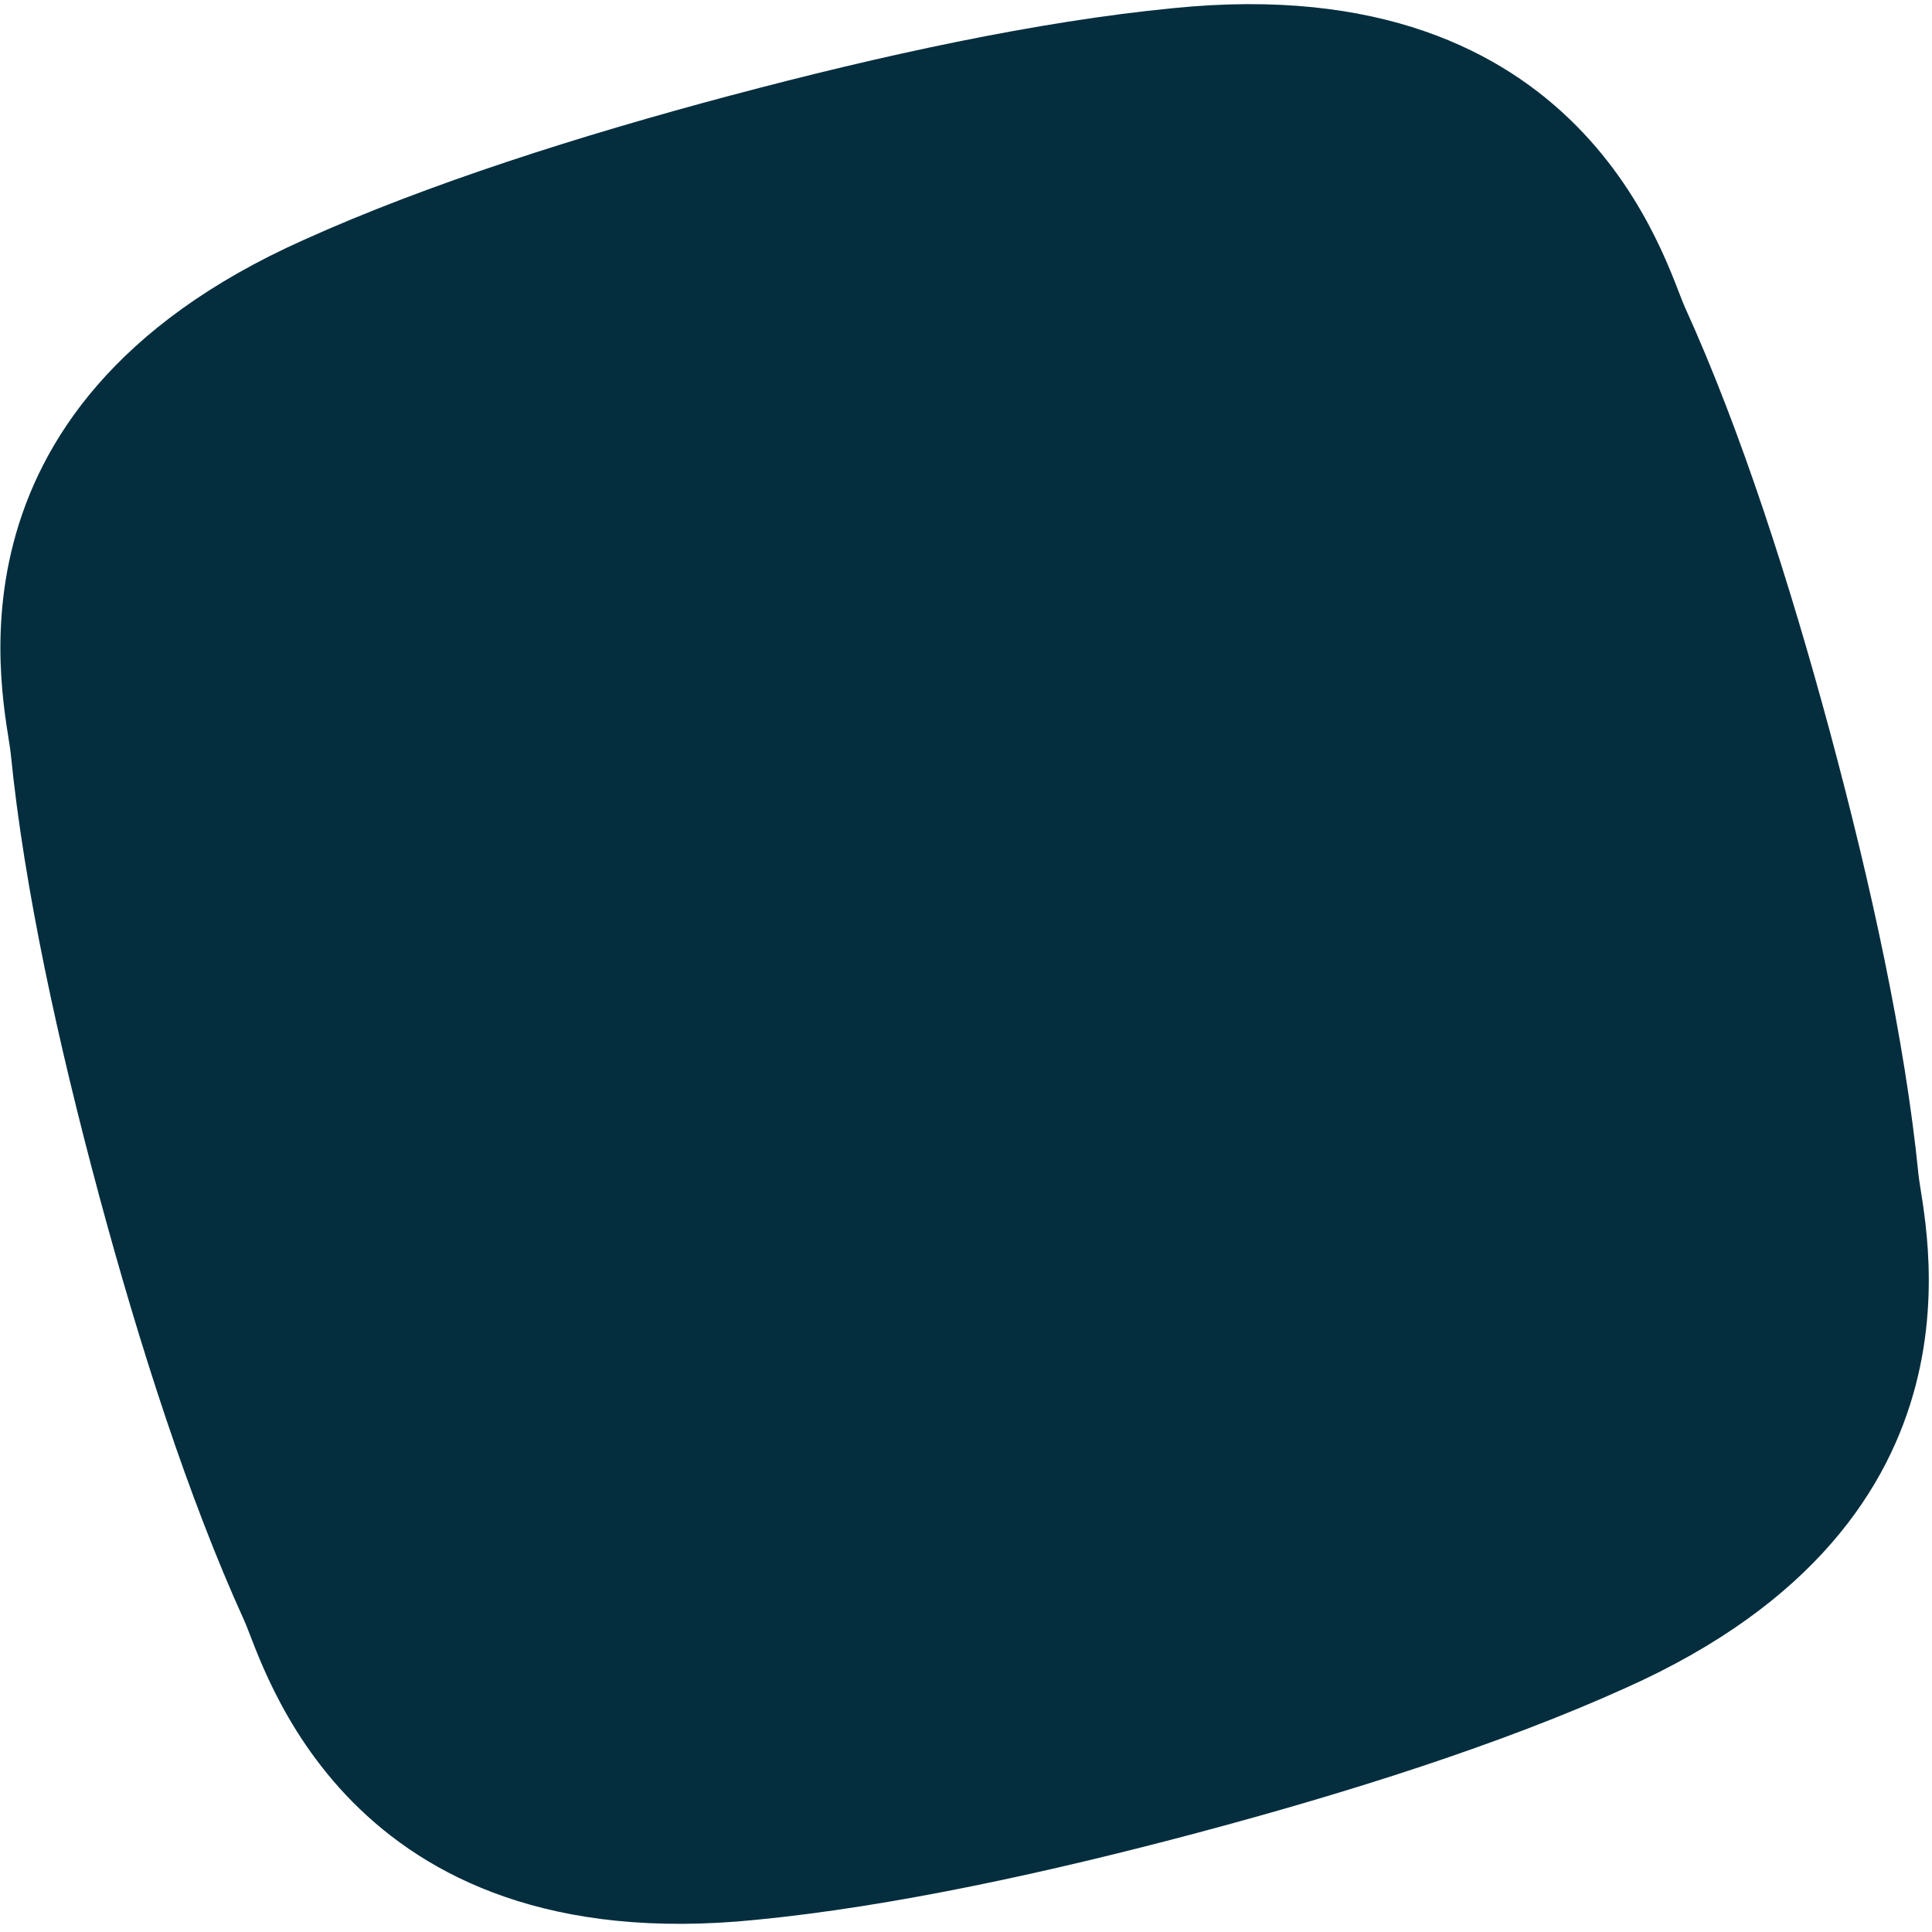
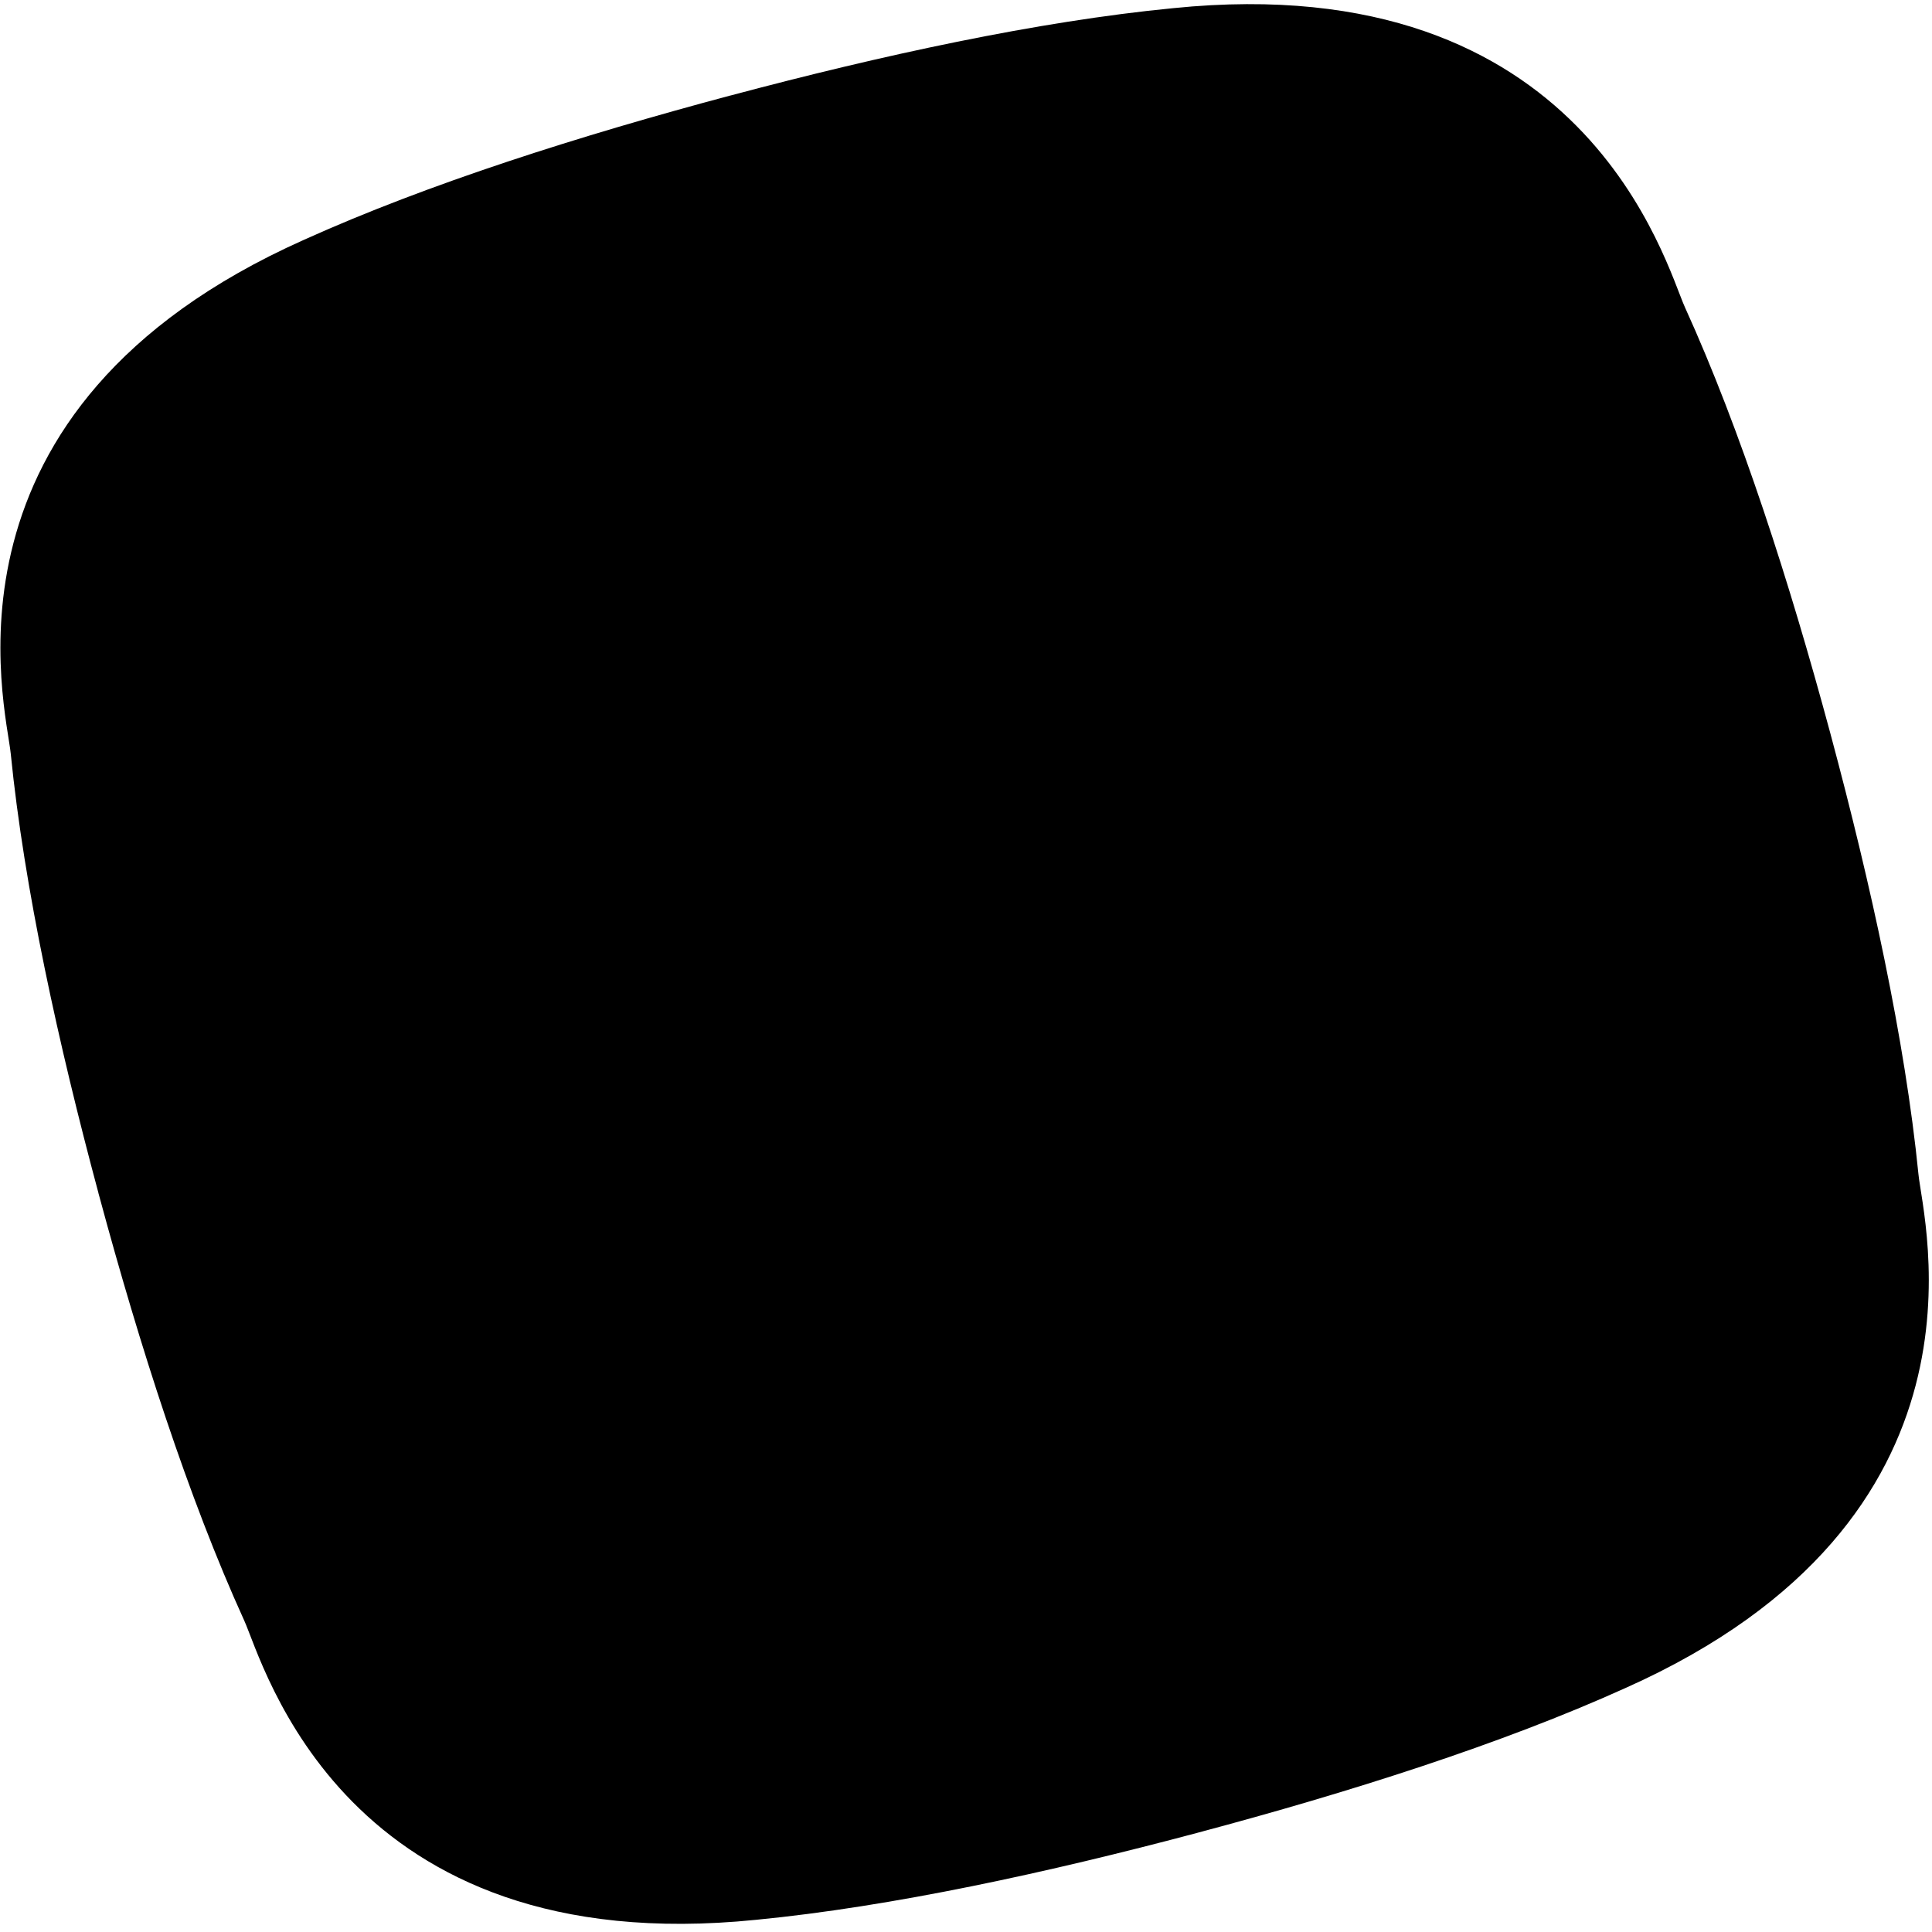
<svg xmlns="http://www.w3.org/2000/svg" width="100%" height="100%" viewBox="0 0 213 213" version="1.1" xml:space="preserve" style="fill-rule:evenodd;clip-rule:evenodd;stroke-linejoin:round;stroke-miterlimit:1.414;">
-   <path d="M129.344,0.9c-14.956,1.447 -32.289,5.227 -48.746,9.615c-0.017,0 -0.028,0.005 -0.039,0.011c-0.011,0 -0.027,0.005 -0.038,0.005c-16.457,4.389 -33.368,9.741 -47.048,15.926c-41.717,18.632 -32.799,51.474 -32.289,56.629c1.479,14.858 5.27,32.071 9.669,48.44l-0.005,0c0.022,0.066 0.038,0.131 0.054,0.197c0.017,0.066 0.033,0.131 0.055,0.197c4.416,16.364 9.784,33.155 15.975,46.758c2.142,4.722 10.924,37.598 56.416,32.979c14.956,-1.451 32.289,-5.226 48.746,-9.614c0.016,-0.006 0.027,-0.006 0.038,-0.011c0.011,-0.006 0.028,-0.006 0.039,-0.011c16.457,-4.383 33.368,-9.735 47.048,-15.926c41.717,-18.626 32.798,-51.468 32.289,-56.624c-1.485,-14.862 -5.27,-32.07 -9.669,-48.444c-0.017,-0.066 -0.033,-0.126 -0.05,-0.192c-0.016,-0.066 -0.038,-0.132 -0.054,-0.197c-4.416,-16.364 -9.785,-33.155 -15.975,-46.763c-2.142,-4.717 -10.924,-37.598 -56.416,-32.975" style="fill:#042E3E;" />
+   <path d="M129.344,0.9c-14.956,1.447 -32.289,5.227 -48.746,9.615c-0.017,0 -0.028,0.005 -0.039,0.011c-0.011,0 -0.027,0.005 -0.038,0.005c-16.457,4.389 -33.368,9.741 -47.048,15.926c-41.717,18.632 -32.799,51.474 -32.289,56.629c1.479,14.858 5.27,32.071 9.669,48.44l-0.005,0c0.022,0.066 0.038,0.131 0.054,0.197c0.017,0.066 0.033,0.131 0.055,0.197c4.416,16.364 9.784,33.155 15.975,46.758c2.142,4.722 10.924,37.598 56.416,32.979c14.956,-1.451 32.289,-5.226 48.746,-9.614c0.016,-0.006 0.027,-0.006 0.038,-0.011c0.011,-0.006 0.028,-0.006 0.039,-0.011c16.457,-4.383 33.368,-9.735 47.048,-15.926c41.717,-18.626 32.798,-51.468 32.289,-56.624c-1.485,-14.862 -5.27,-32.07 -9.669,-48.444c-0.017,-0.066 -0.033,-0.126 -0.05,-0.192c-0.016,-0.066 -0.038,-0.132 -0.054,-0.197c-4.416,-16.364 -9.785,-33.155 -15.975,-46.763c-2.142,-4.717 -10.924,-37.598 -56.416,-32.975" style="fill:oklch(18% 0.303 193);" />
</svg>
